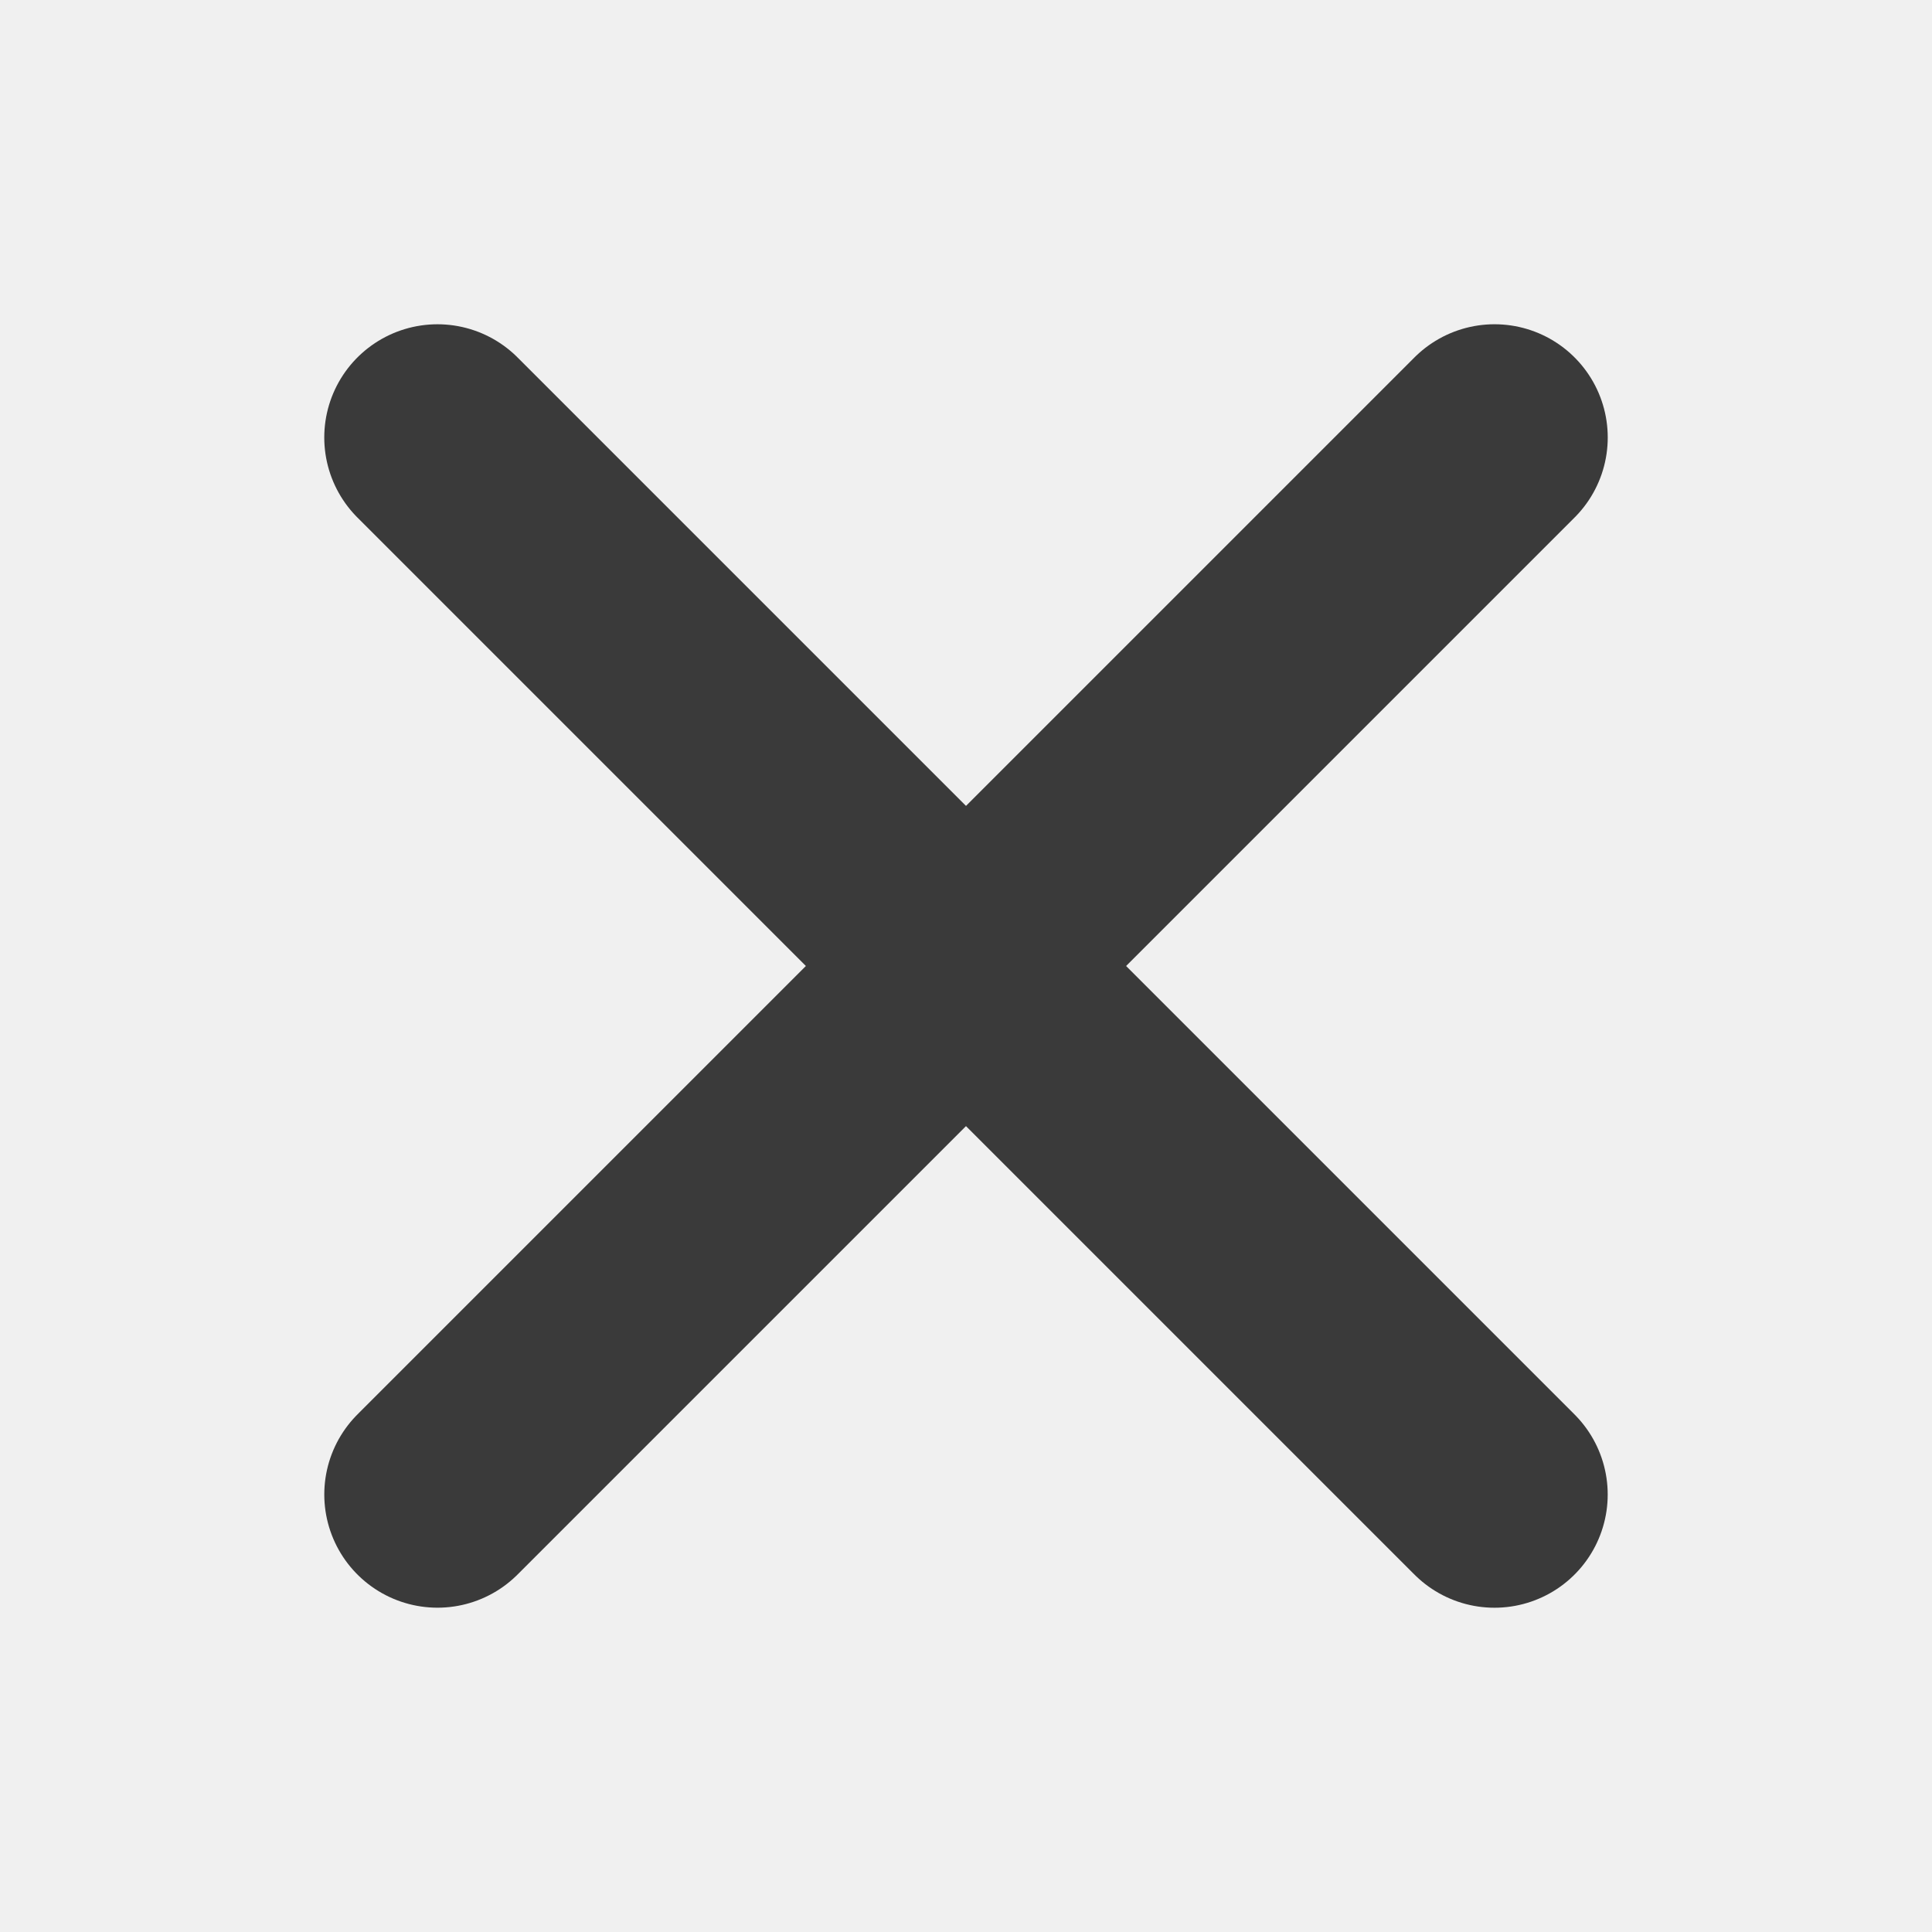
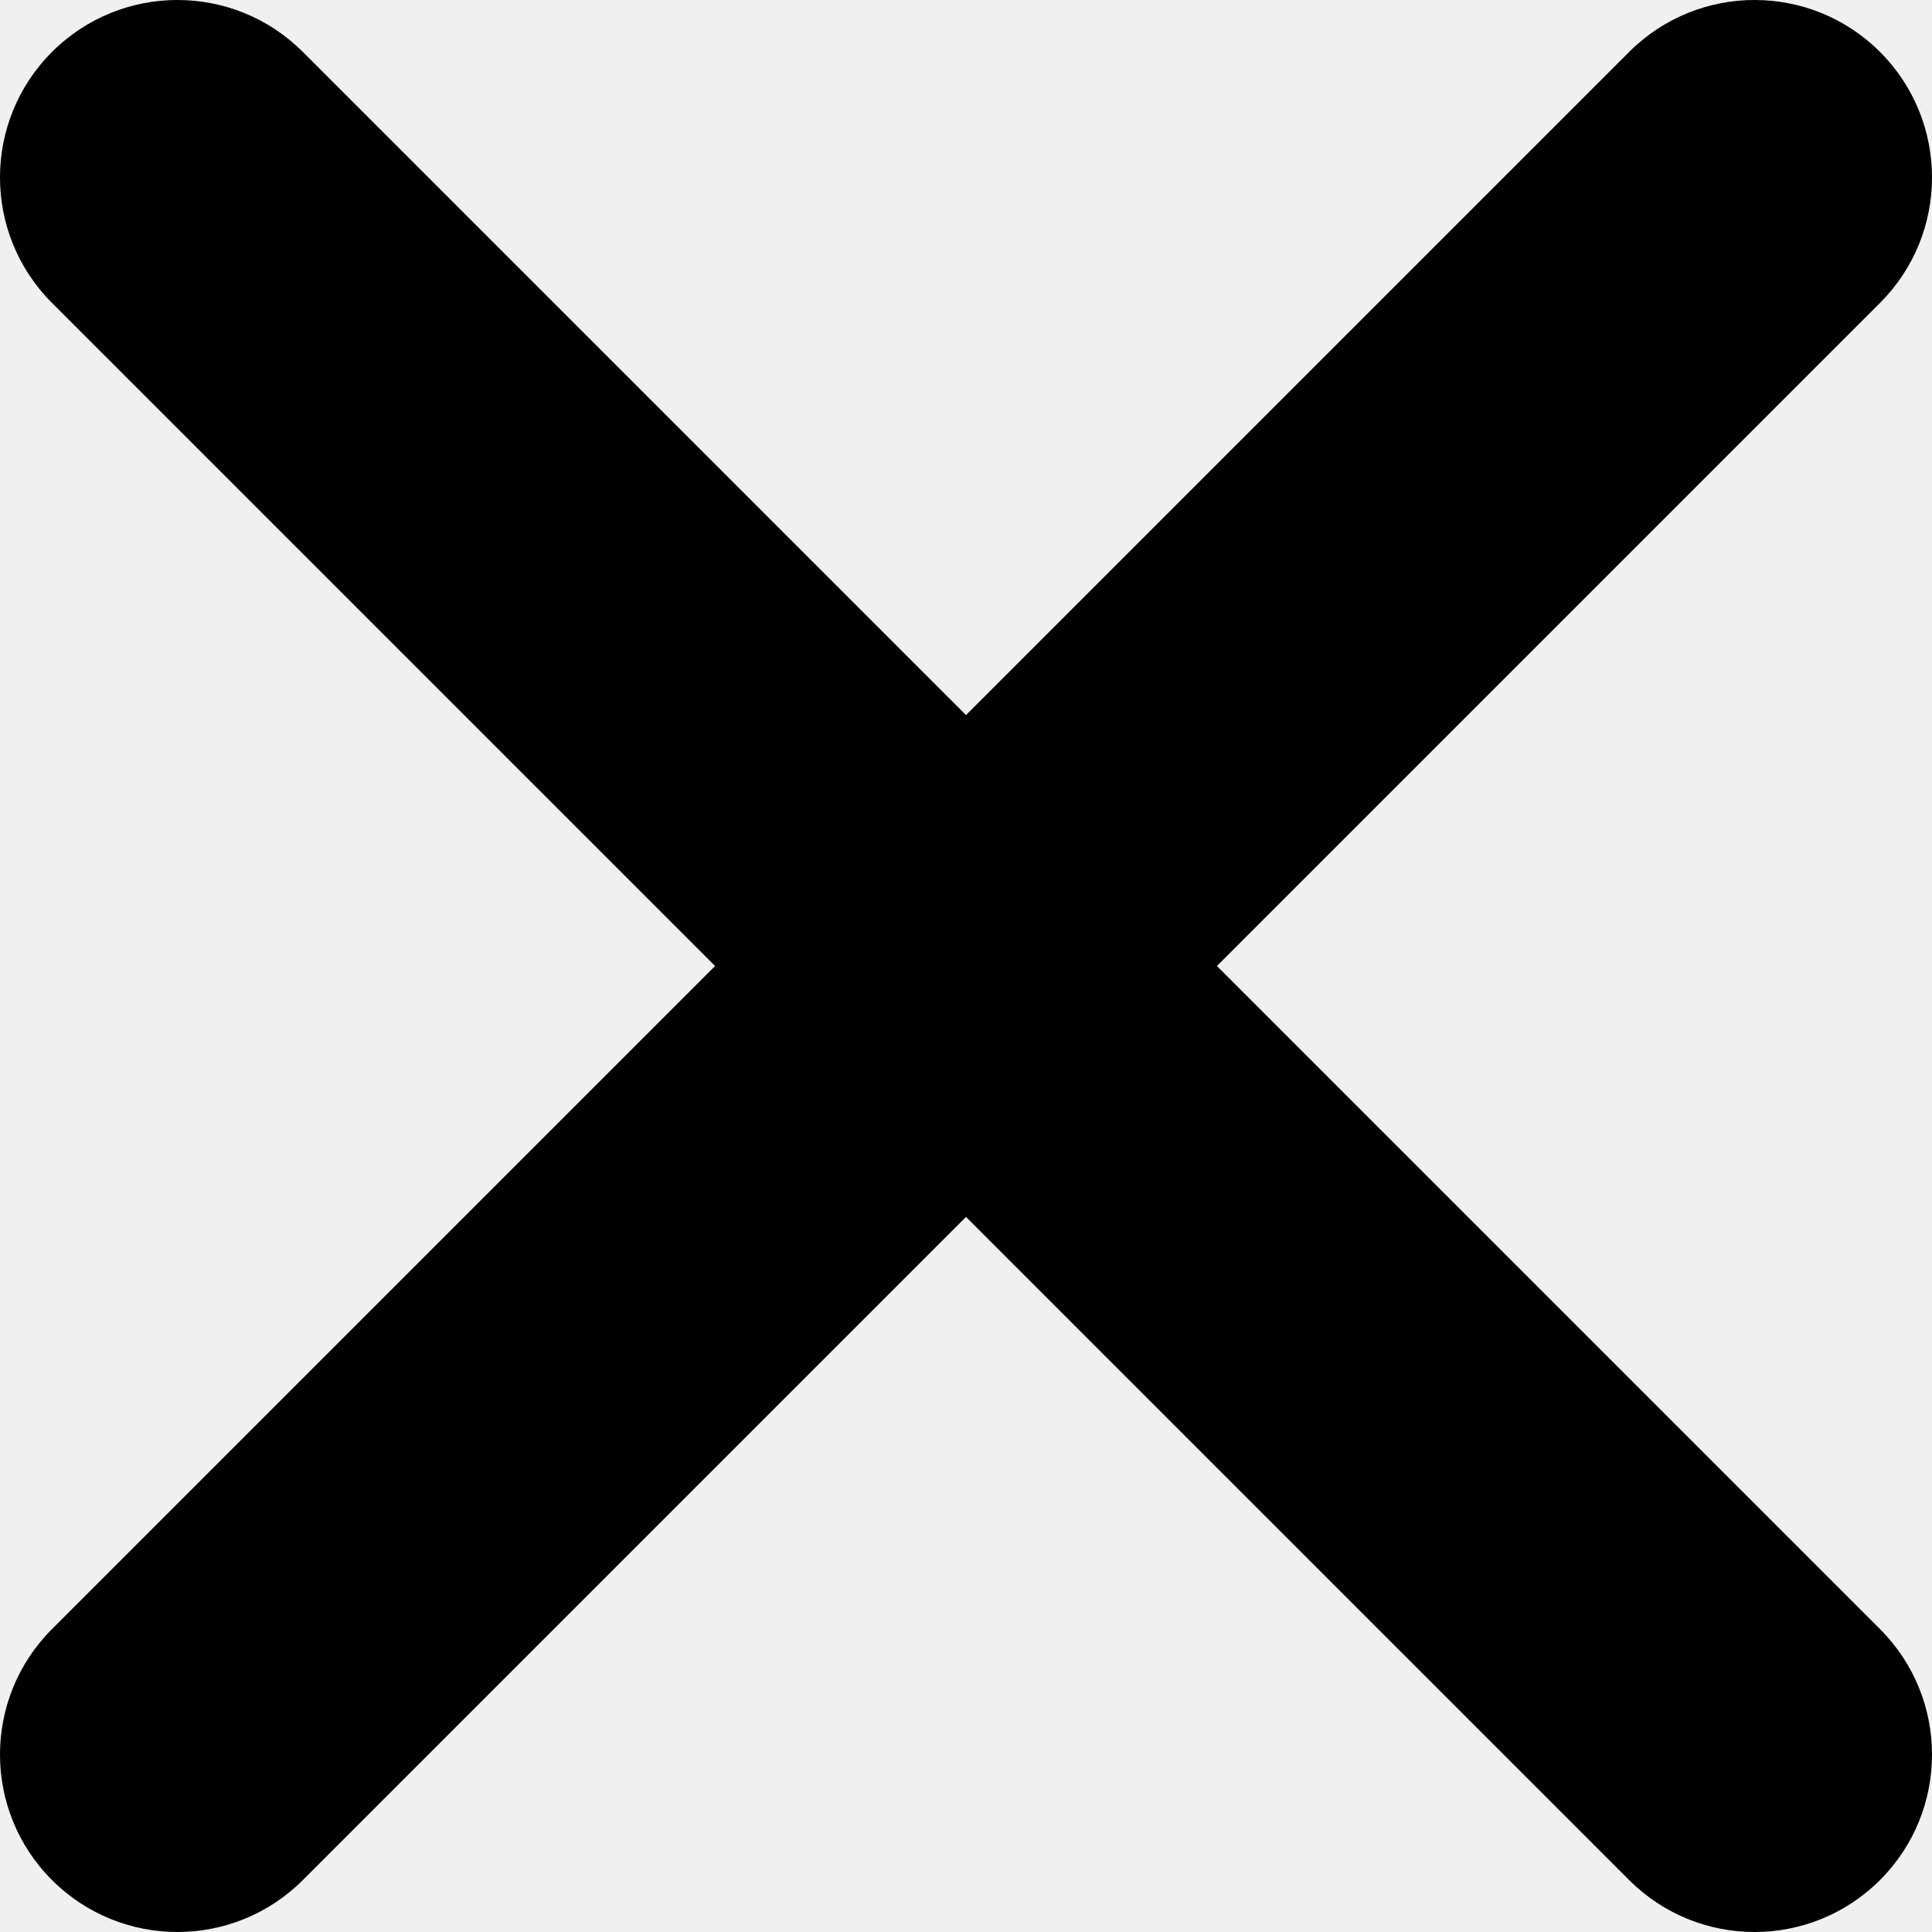
- <svg xmlns="http://www.w3.org/2000/svg" width="100%" height="100%" viewBox="0 0 512 512" version="1.1" xml:space="preserve" style="fill-rule:evenodd;clip-rule:evenodd;stroke-linecap:round;stroke-linejoin:round;stroke-miterlimit:1.5;">
-   <g transform="matrix(1,0,0,1,-1686,0)">
-     <rect id="x" x="1686" y="0" width="512" height="512" style="fill:none;" />
-     <g id="x1">
-       <g>
-         <g transform="matrix(1.09799,0,0,1.09799,-211.778,-79.3676)">
-           <path d="M1834,177.875L2089.12,433" style="fill:none;stroke:rgb(58,58,58);stroke-width:54.65px;" />
-         </g>
-         <g transform="matrix(6.72326e-17,1.09799,-1.09799,6.72326e-17,2277.37,-1897.78)">
-           <path d="M1834,177.875L2089.12,433" style="fill:none;stroke:rgb(58,58,58);stroke-width:54.65px;" />
-         </g>
-       </g>
-     </g>
+ <svg xmlns="http://www.w3.org/2000/svg" width="128" height="128" viewBox="0 0 128 128" fill="none">
+   <g clip-path="url(#clip0)">
+     <path d="M20.067 3.443C15.477 -1.148 8.034 -1.148 3.443 3.443C-1.148 8.034 -1.148 15.477 3.443 20.067L47.376 64L3.443 107.933C-1.148 112.523 -1.148 119.966 3.443 124.557C8.034 129.148 15.477 129.148 20.067 124.557L64 80.624L107.933 124.557C112.523 129.148 119.966 129.148 124.557 124.557C129.148 119.966 129.148 112.523 124.557 107.933L80.624 64L124.557 20.067C129.148 15.477 129.148 8.034 124.557 3.443C119.966 -1.148 112.523 -1.148 107.933 3.443L64 47.376L20.067 3.443Z" fill="black" />
  </g>
+   <defs>
+     <clipPath id="clip0">
+       <rect width="128" height="128" fill="white" />
+     </clipPath>
+   </defs>
</svg>
